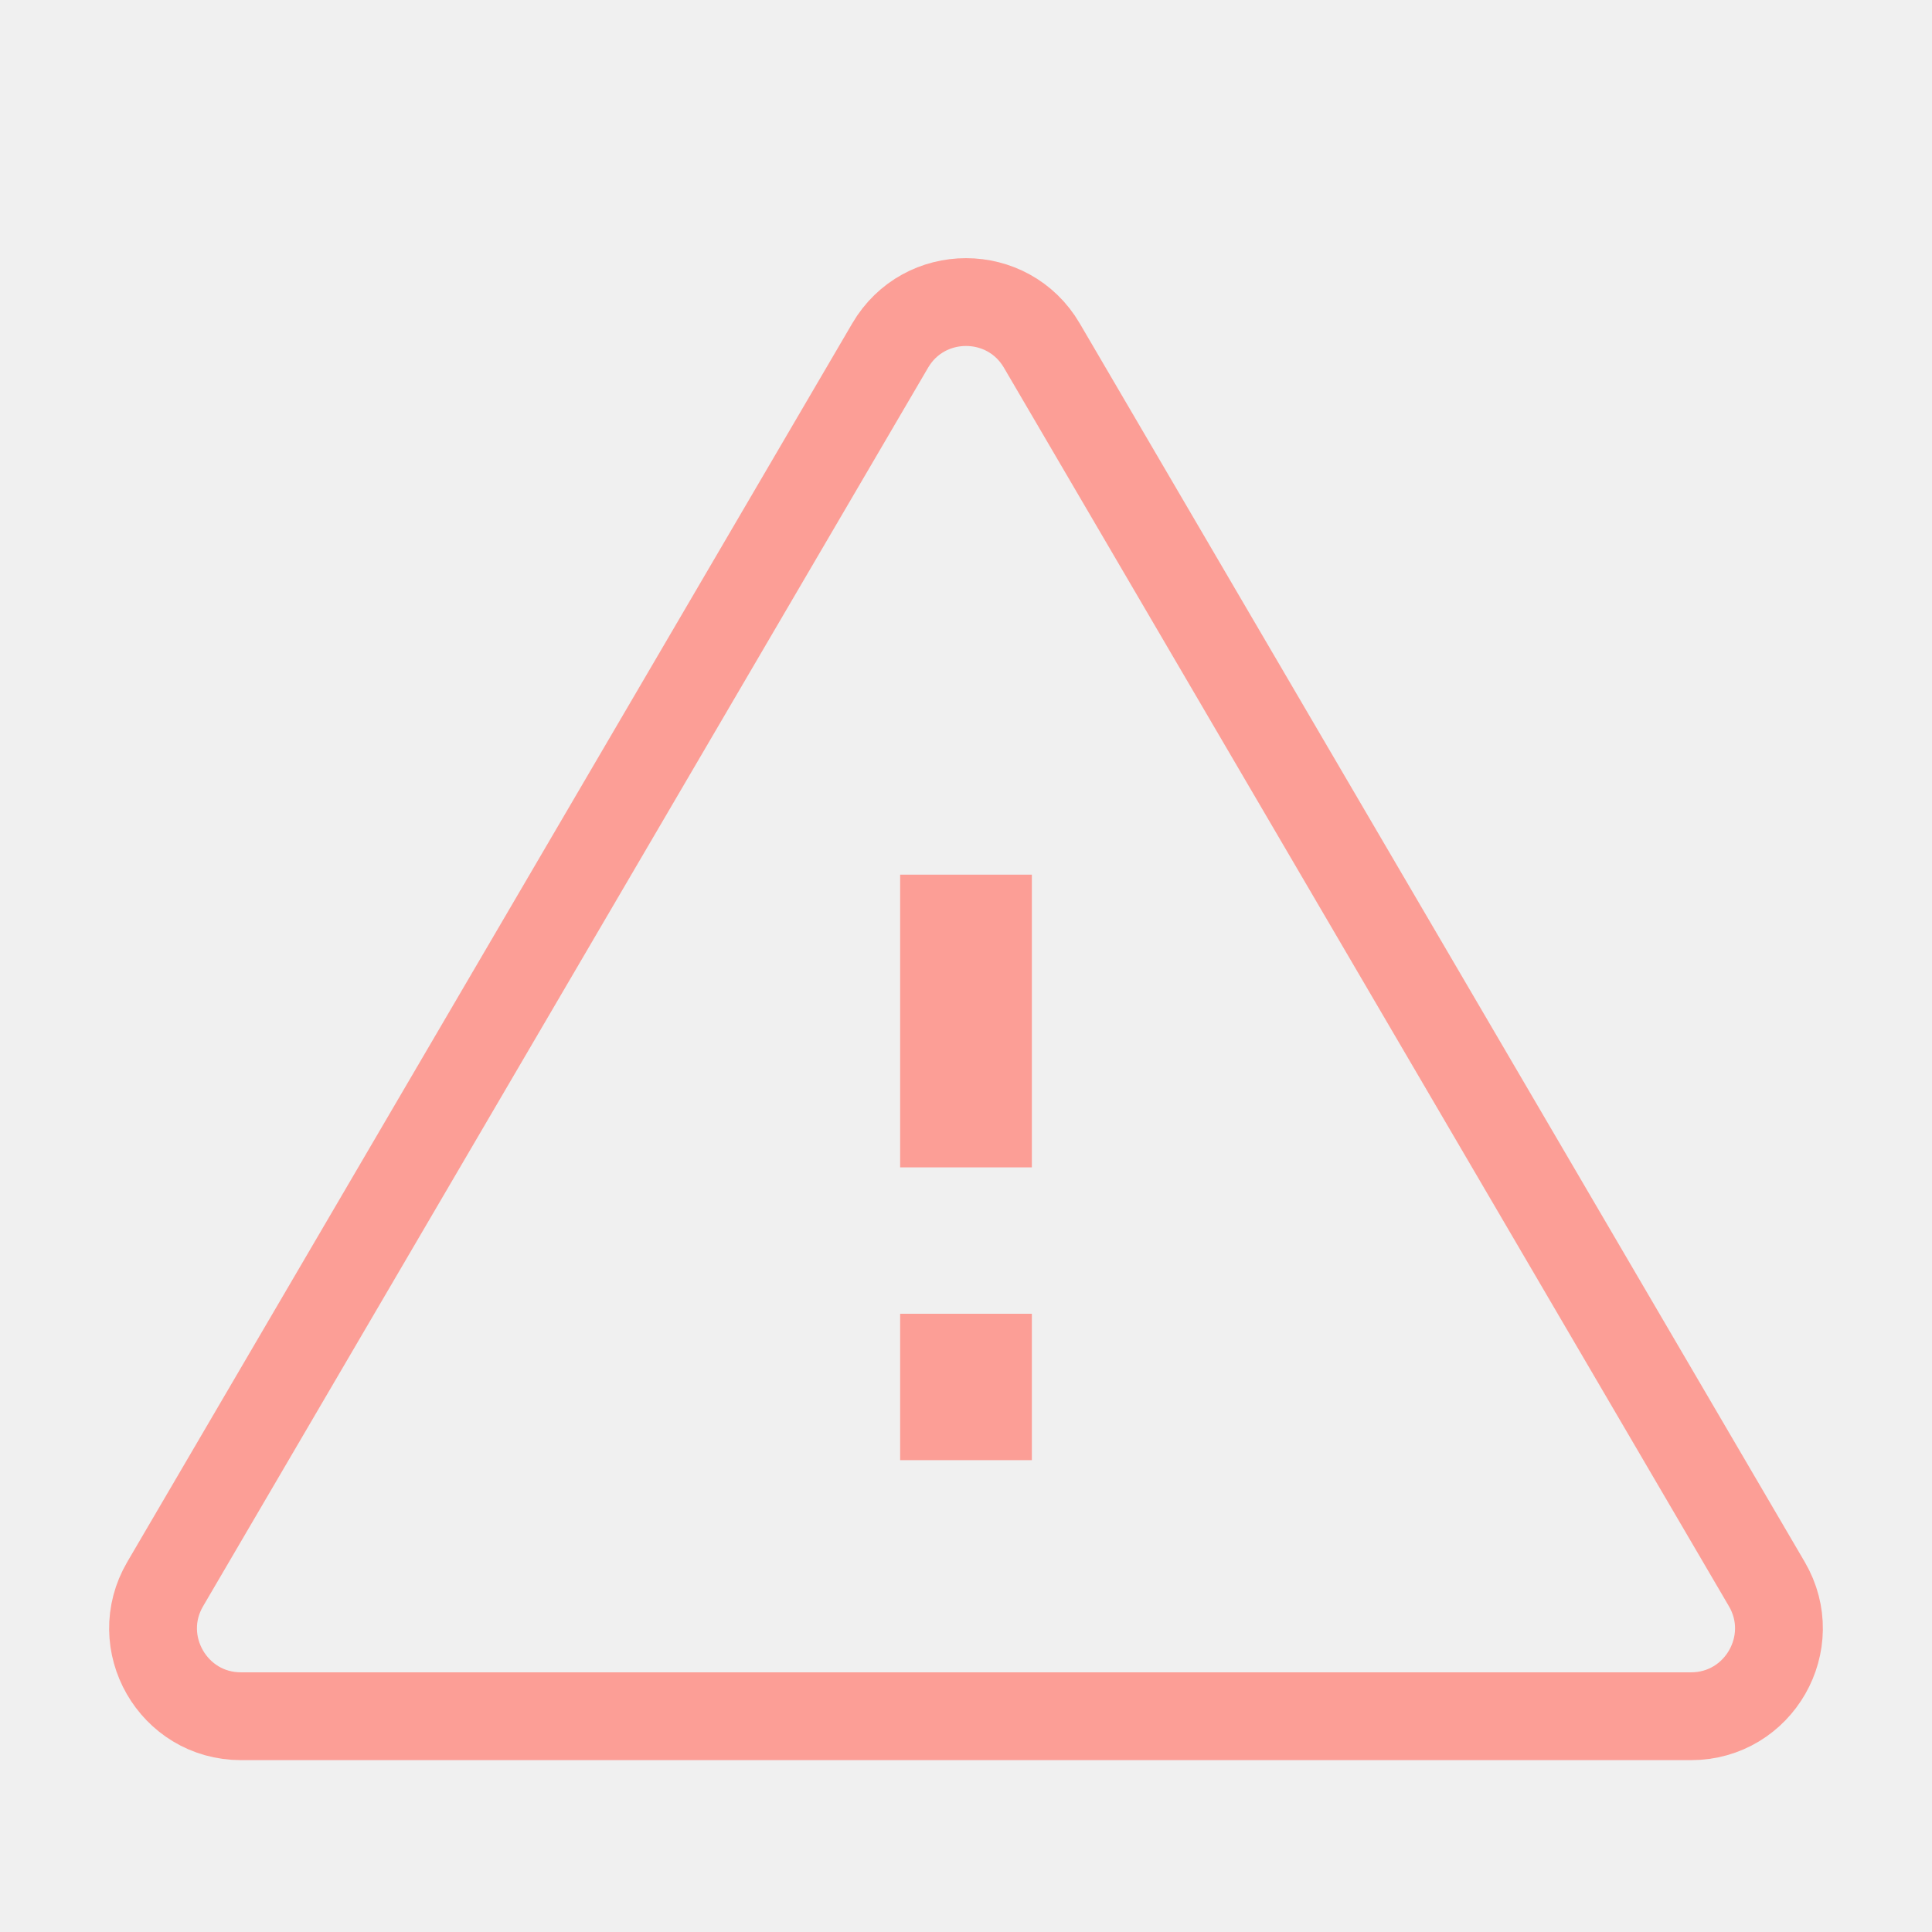
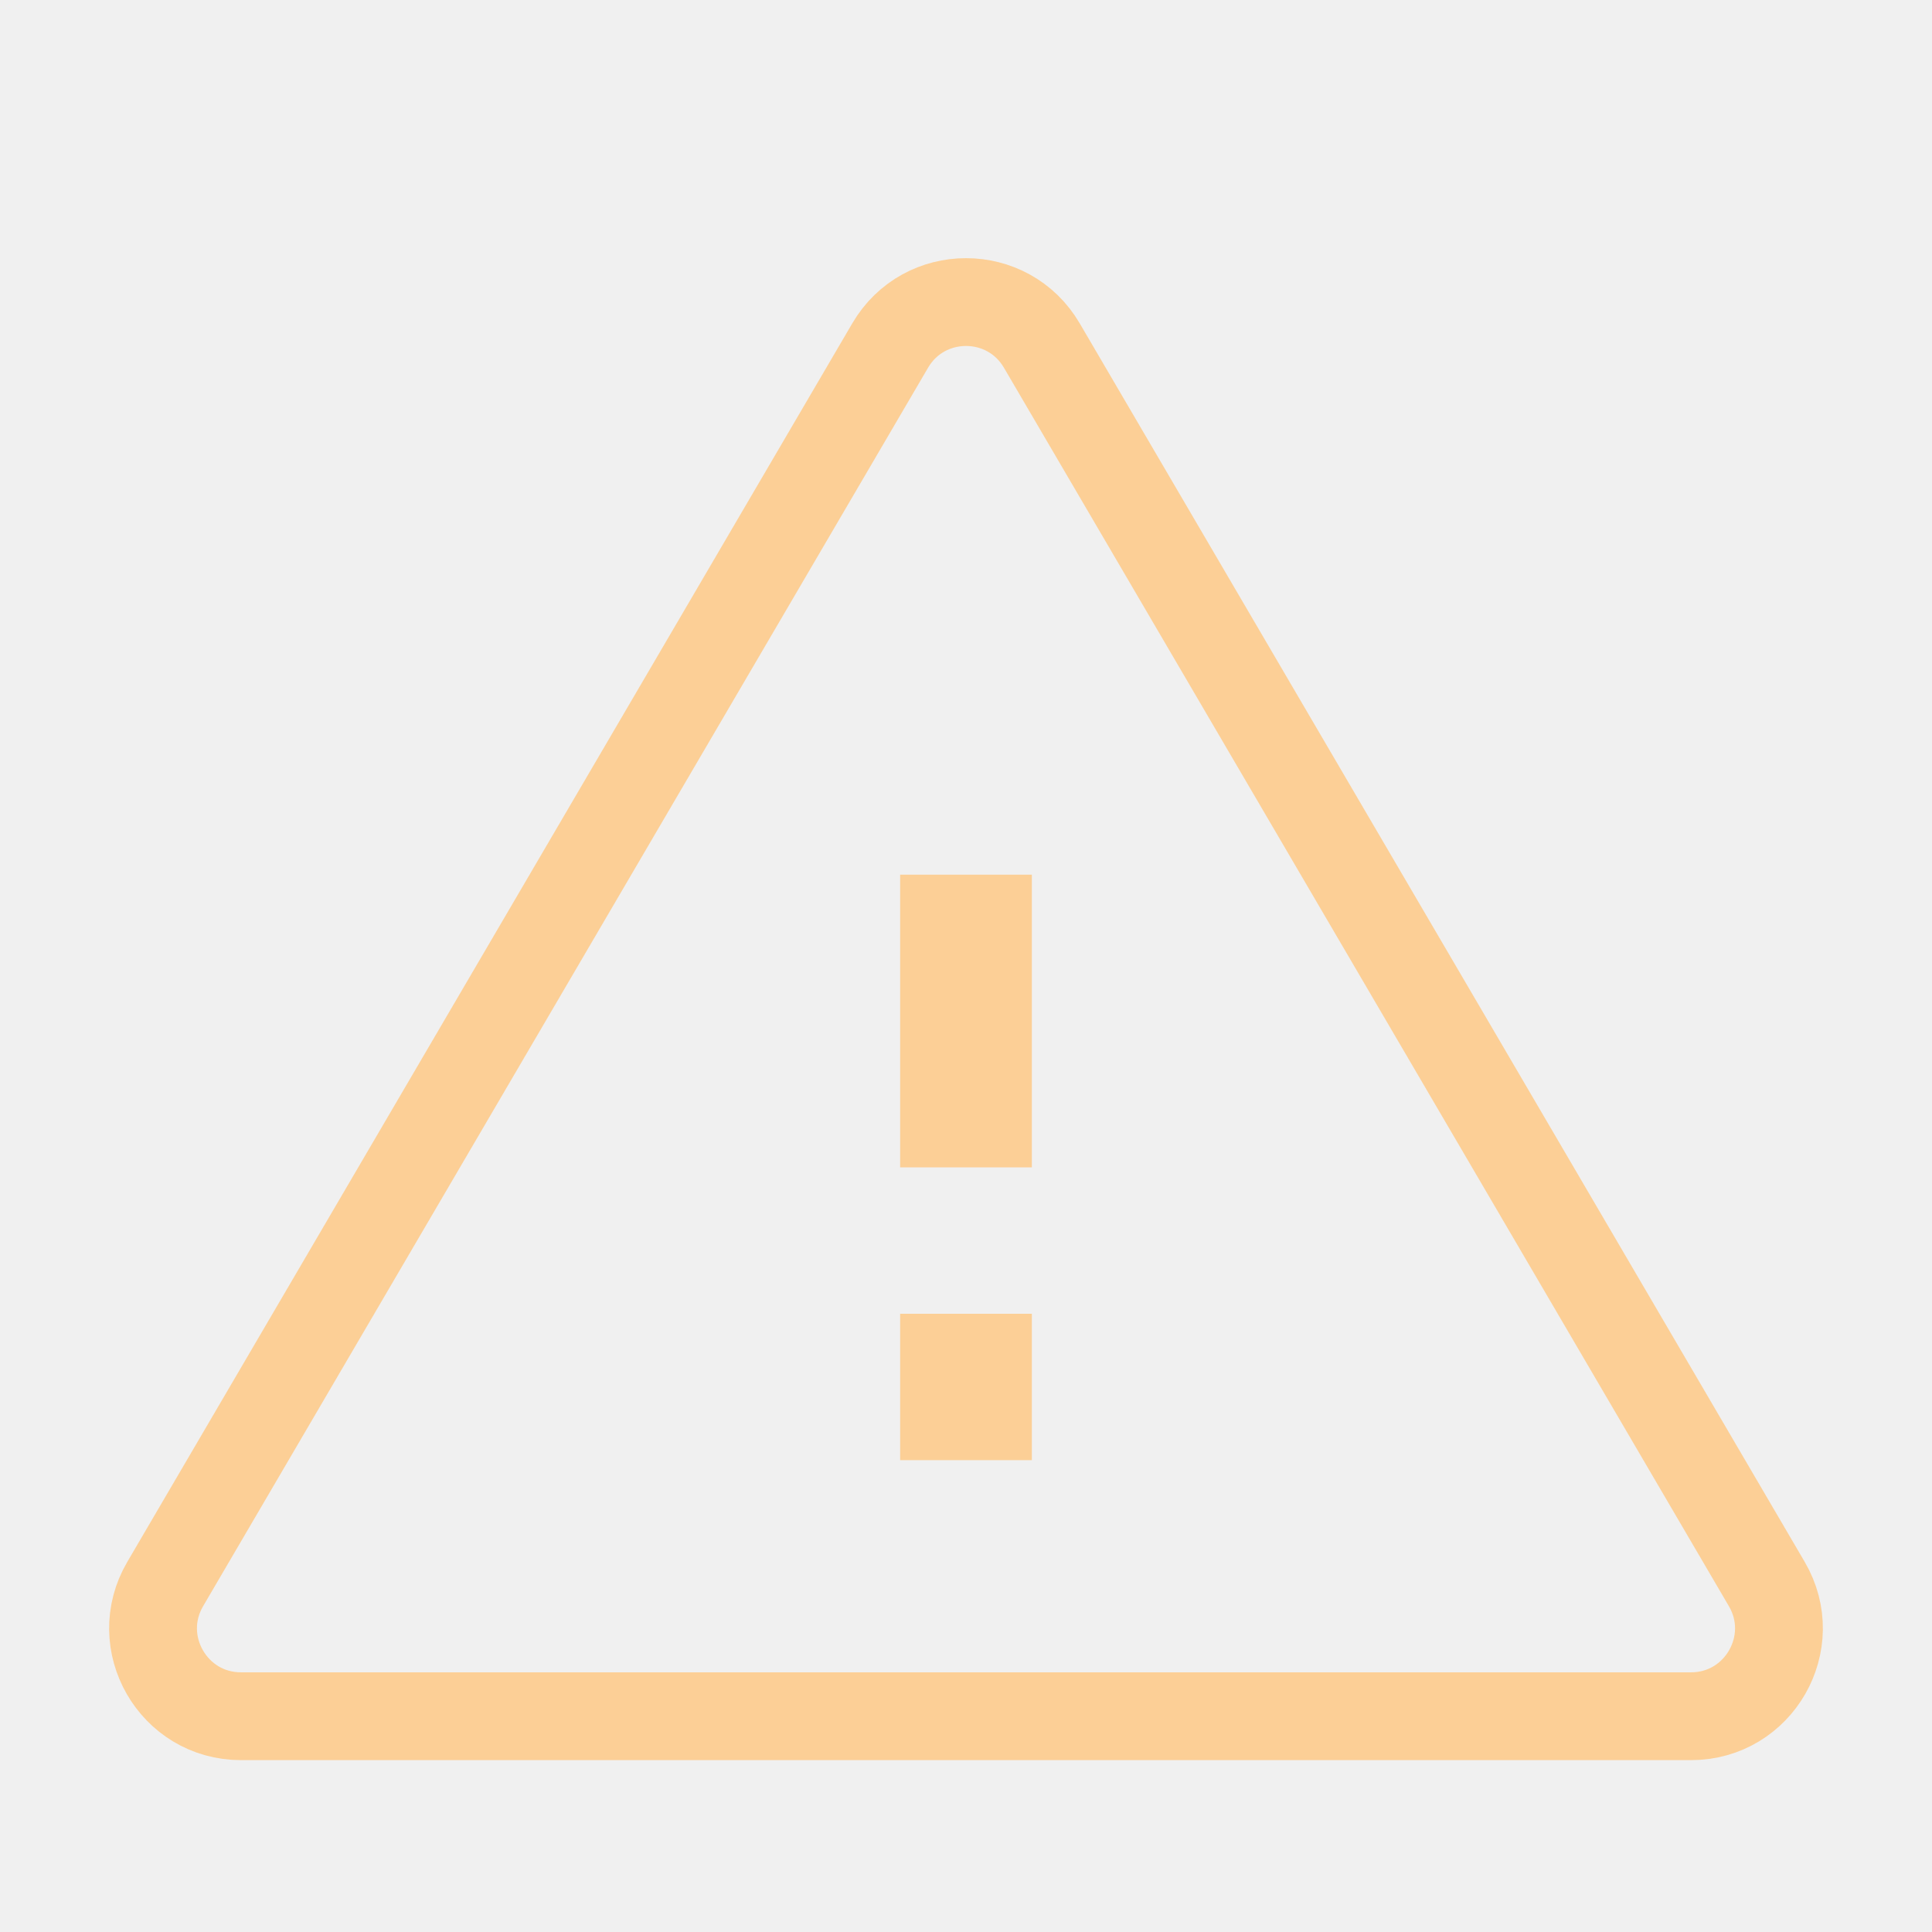
<svg xmlns="http://www.w3.org/2000/svg" width="22" height="22" viewBox="0 0 22 22" fill="none">
  <g opacity="0.8">
    <g clip-path="url(#clip0)">
-       <path d="M10.25 16.627H11.75V14.96H10.25V16.627Z" fill="#FF8A80" />
-       <path d="M10.25 13.293H11.75V9.96H10.25V13.293Z" fill="#FF8A80" />
-       <path d="M19.256 19.543H2.744C1.972 19.543 1.491 18.705 1.881 18.038L10.137 3.934C10.523 3.275 11.477 3.275 11.863 3.934L20.119 18.038C20.509 18.705 20.028 19.543 19.256 19.543Z" stroke="#FF8A80" />
+       <path d="M10.25 16.627H11.75V14.96H10.25V16.627Z" fill="#ffc780" />
+       <path d="M10.25 13.293H11.75V9.96H10.25V13.293Z" fill="#ffc780" />
+       <path d="M19.256 19.543H2.744C1.972 19.543 1.491 18.705 1.881 18.038L10.137 3.934C10.523 3.275 11.477 3.275 11.863 3.934L20.119 18.038C20.509 18.705 20.028 19.543 19.256 19.543Z" stroke="#ffc780" />
    </g>
  </g>
  <defs>
    <clipPath id="clip0">
      <path d="M0 0H22V22H0V0Z" fill="white" />
    </clipPath>
  </defs>
</svg>
